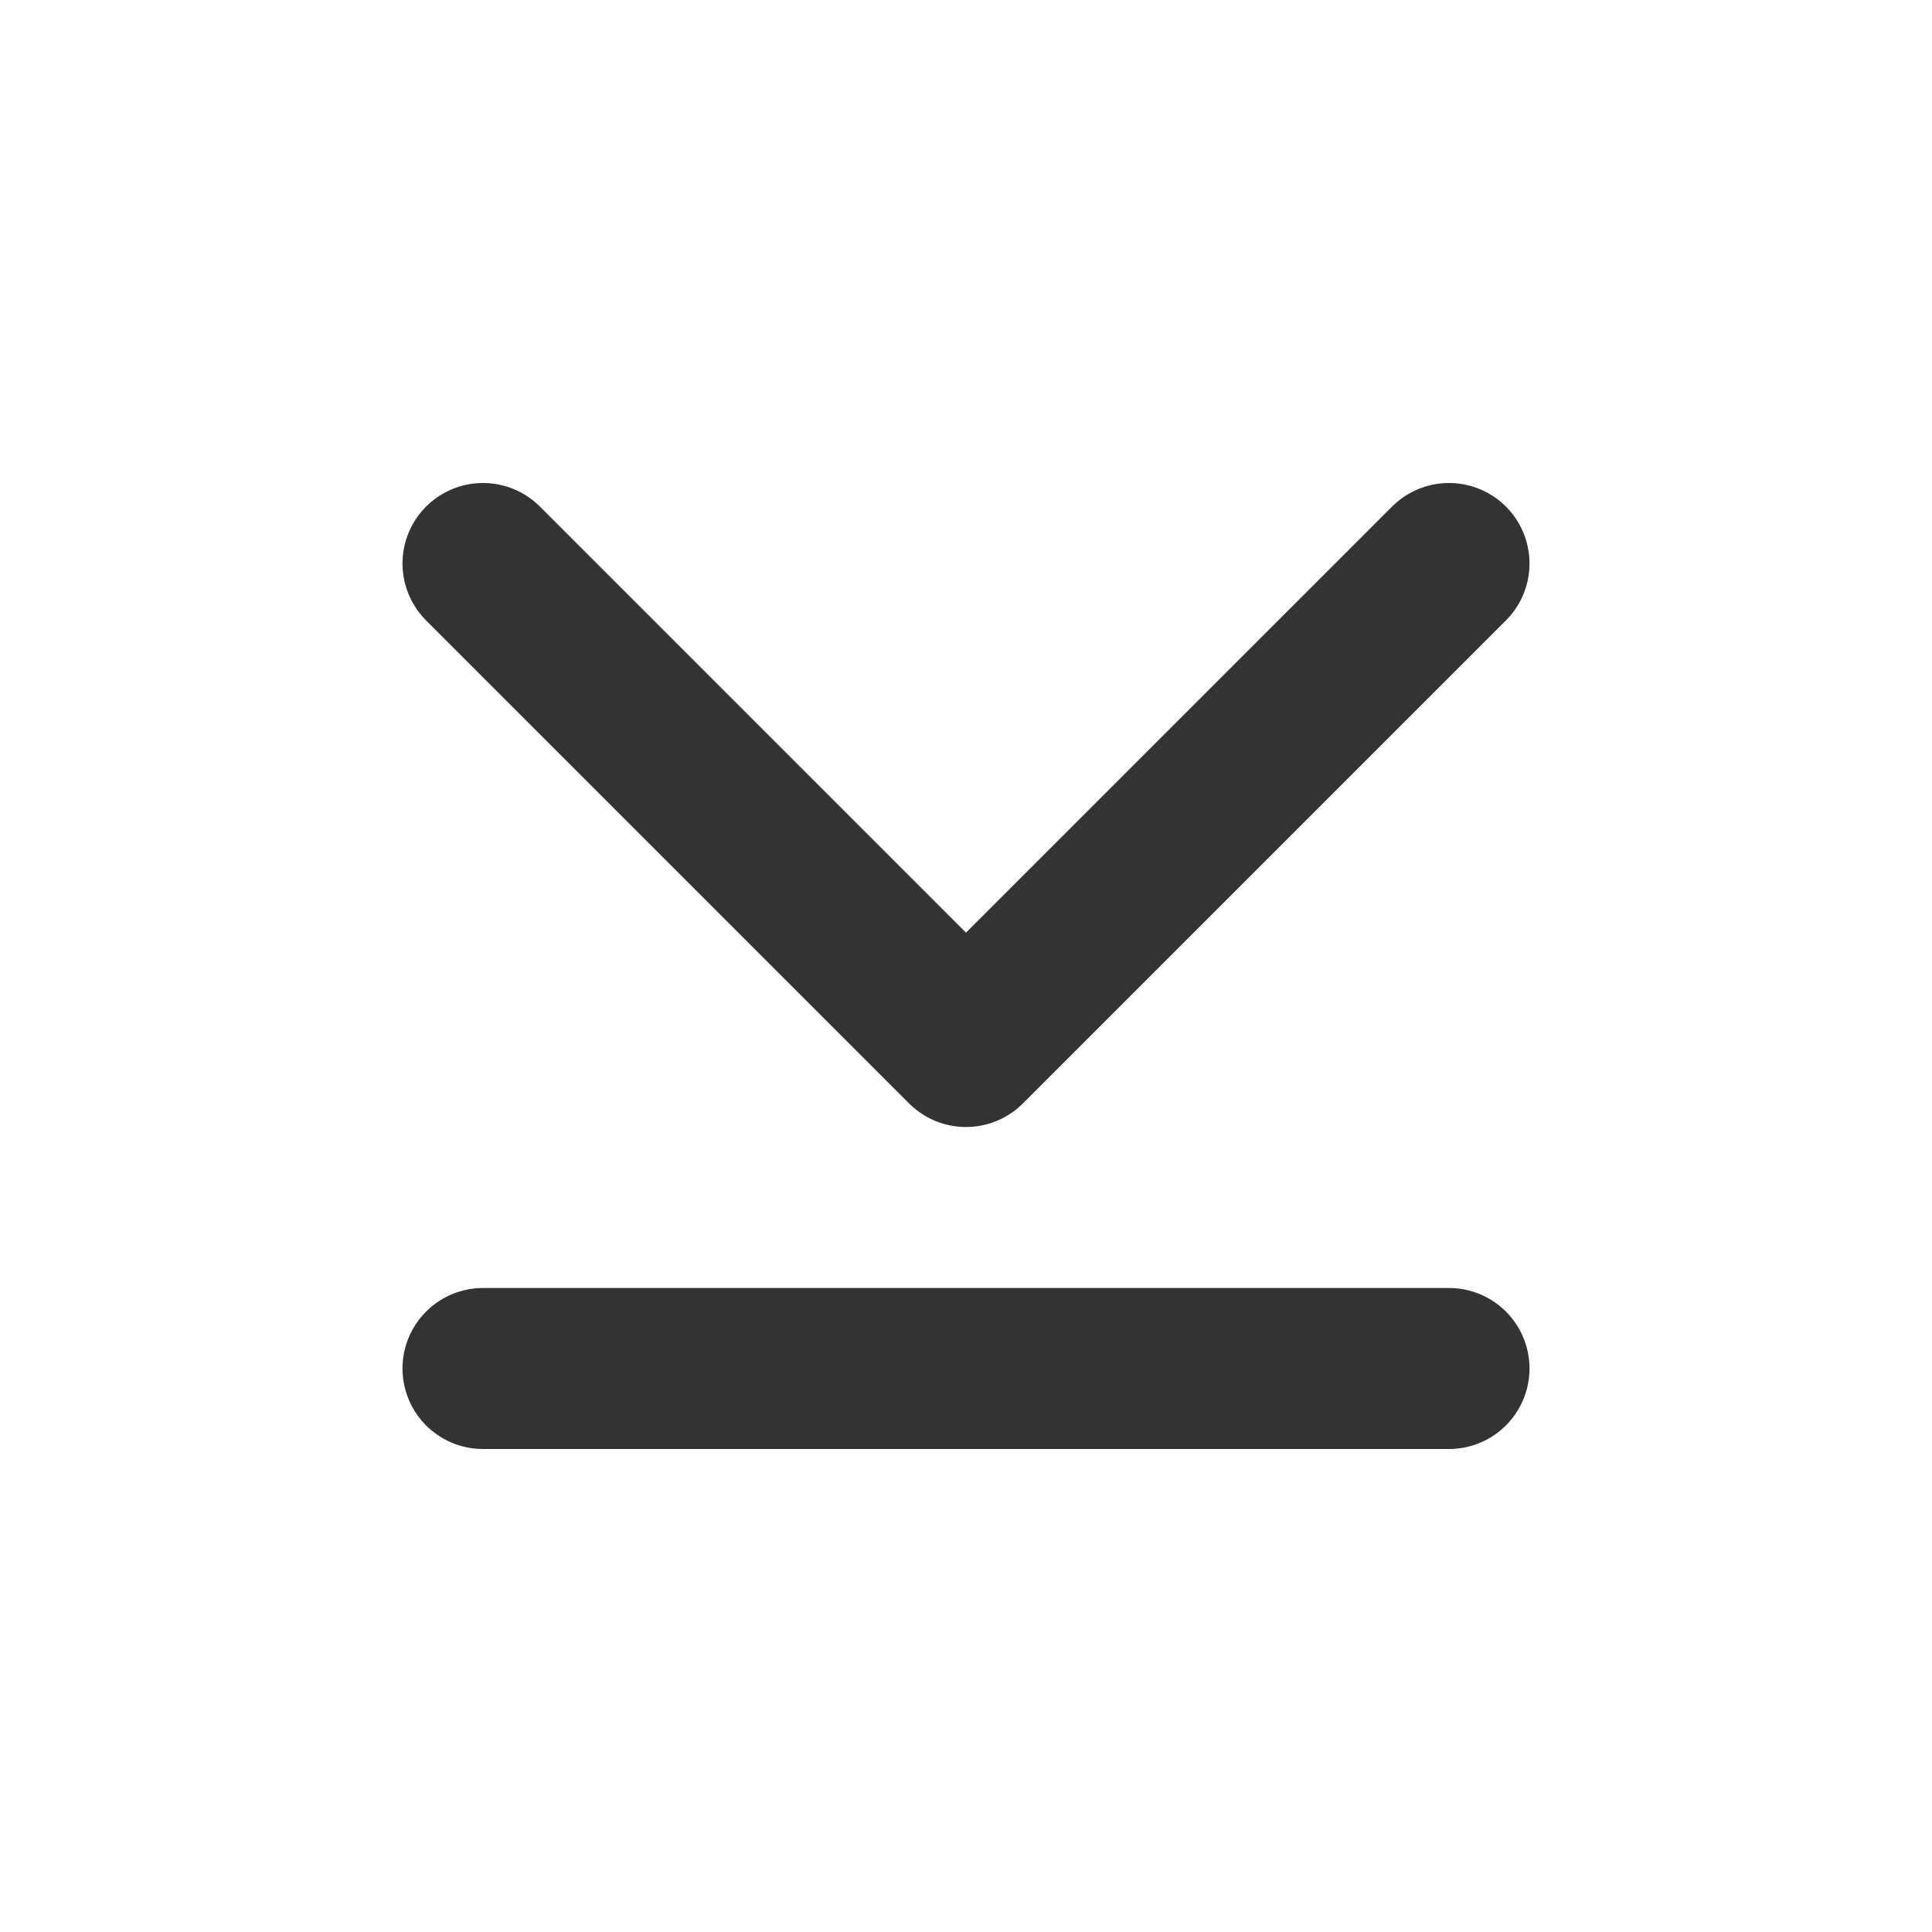
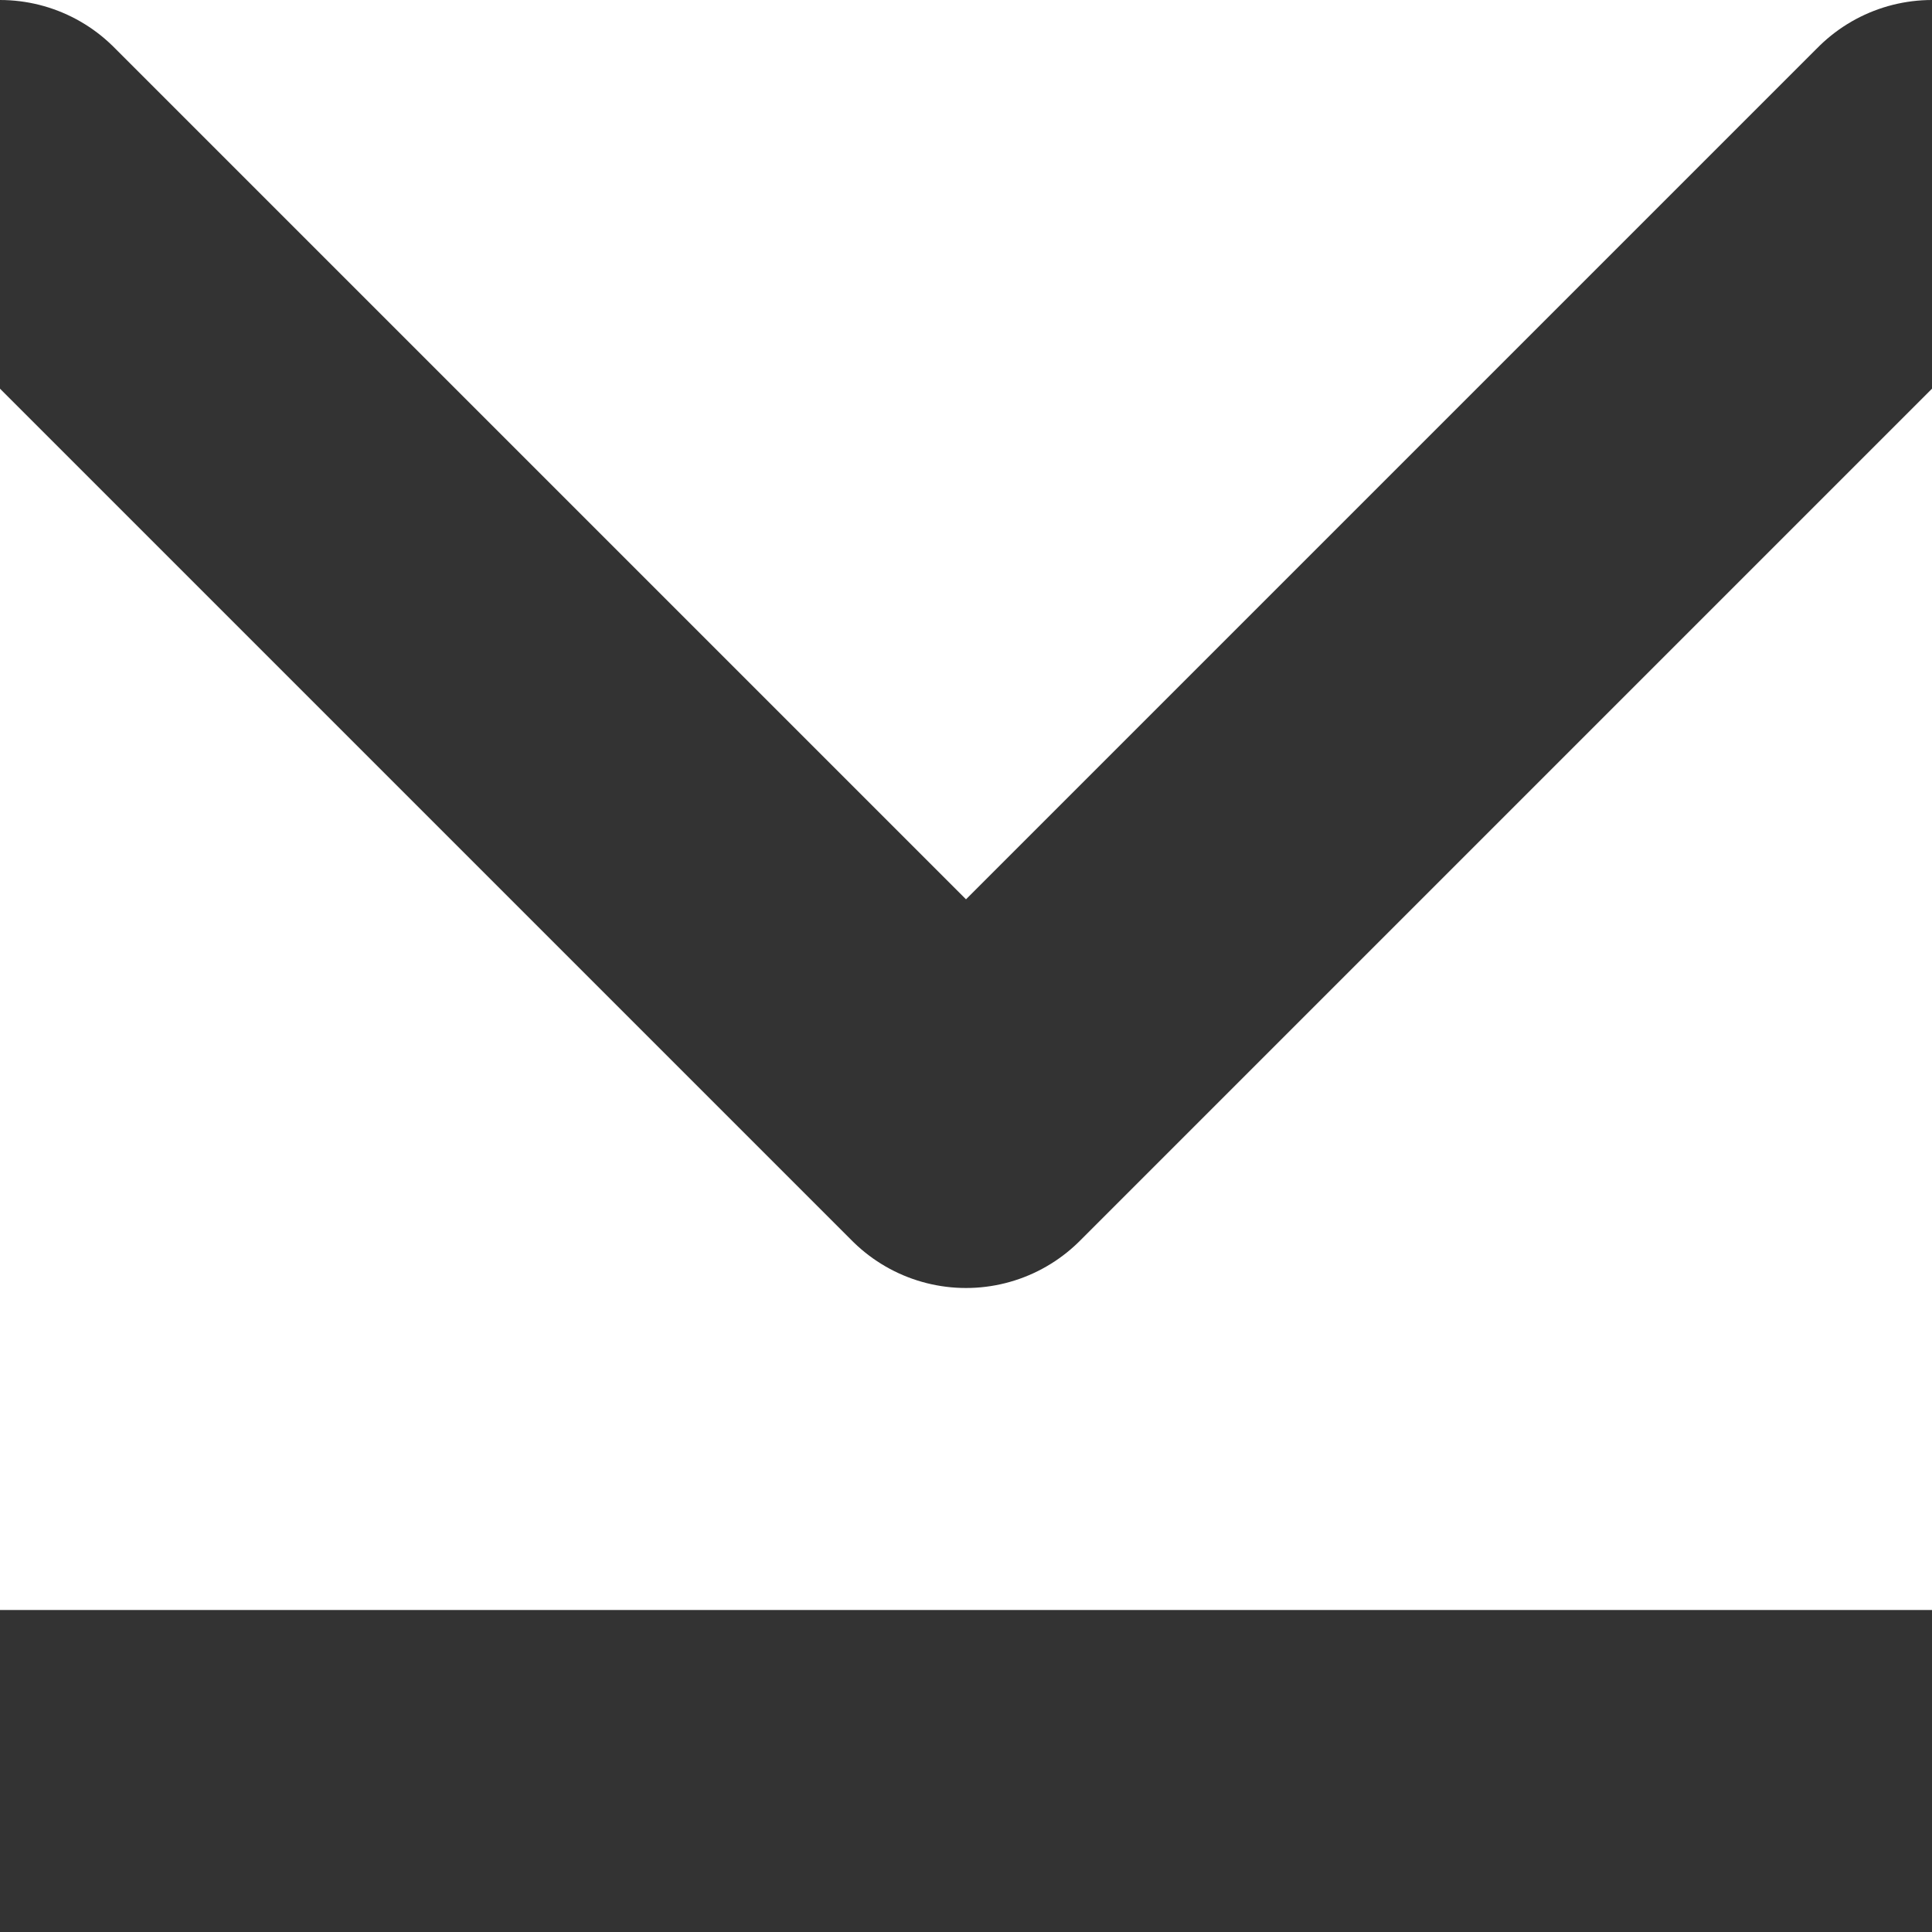
- <svg xmlns="http://www.w3.org/2000/svg" width="24" height="24" viewBox="0 0 48 48" fill="none">
+ <svg xmlns="http://www.w3.org/2000/svg" width="24" height="24" viewBox="12.0 14.0 24.0 20.0" fill="none">
  <path d="M36 14L24 26L12 14" stroke="#333" stroke-width="4" stroke-linecap="round" stroke-linejoin="round" />
  <path d="M12 34H36" stroke="#333" stroke-width="4" stroke-linecap="round" stroke-linejoin="round" />
</svg>
